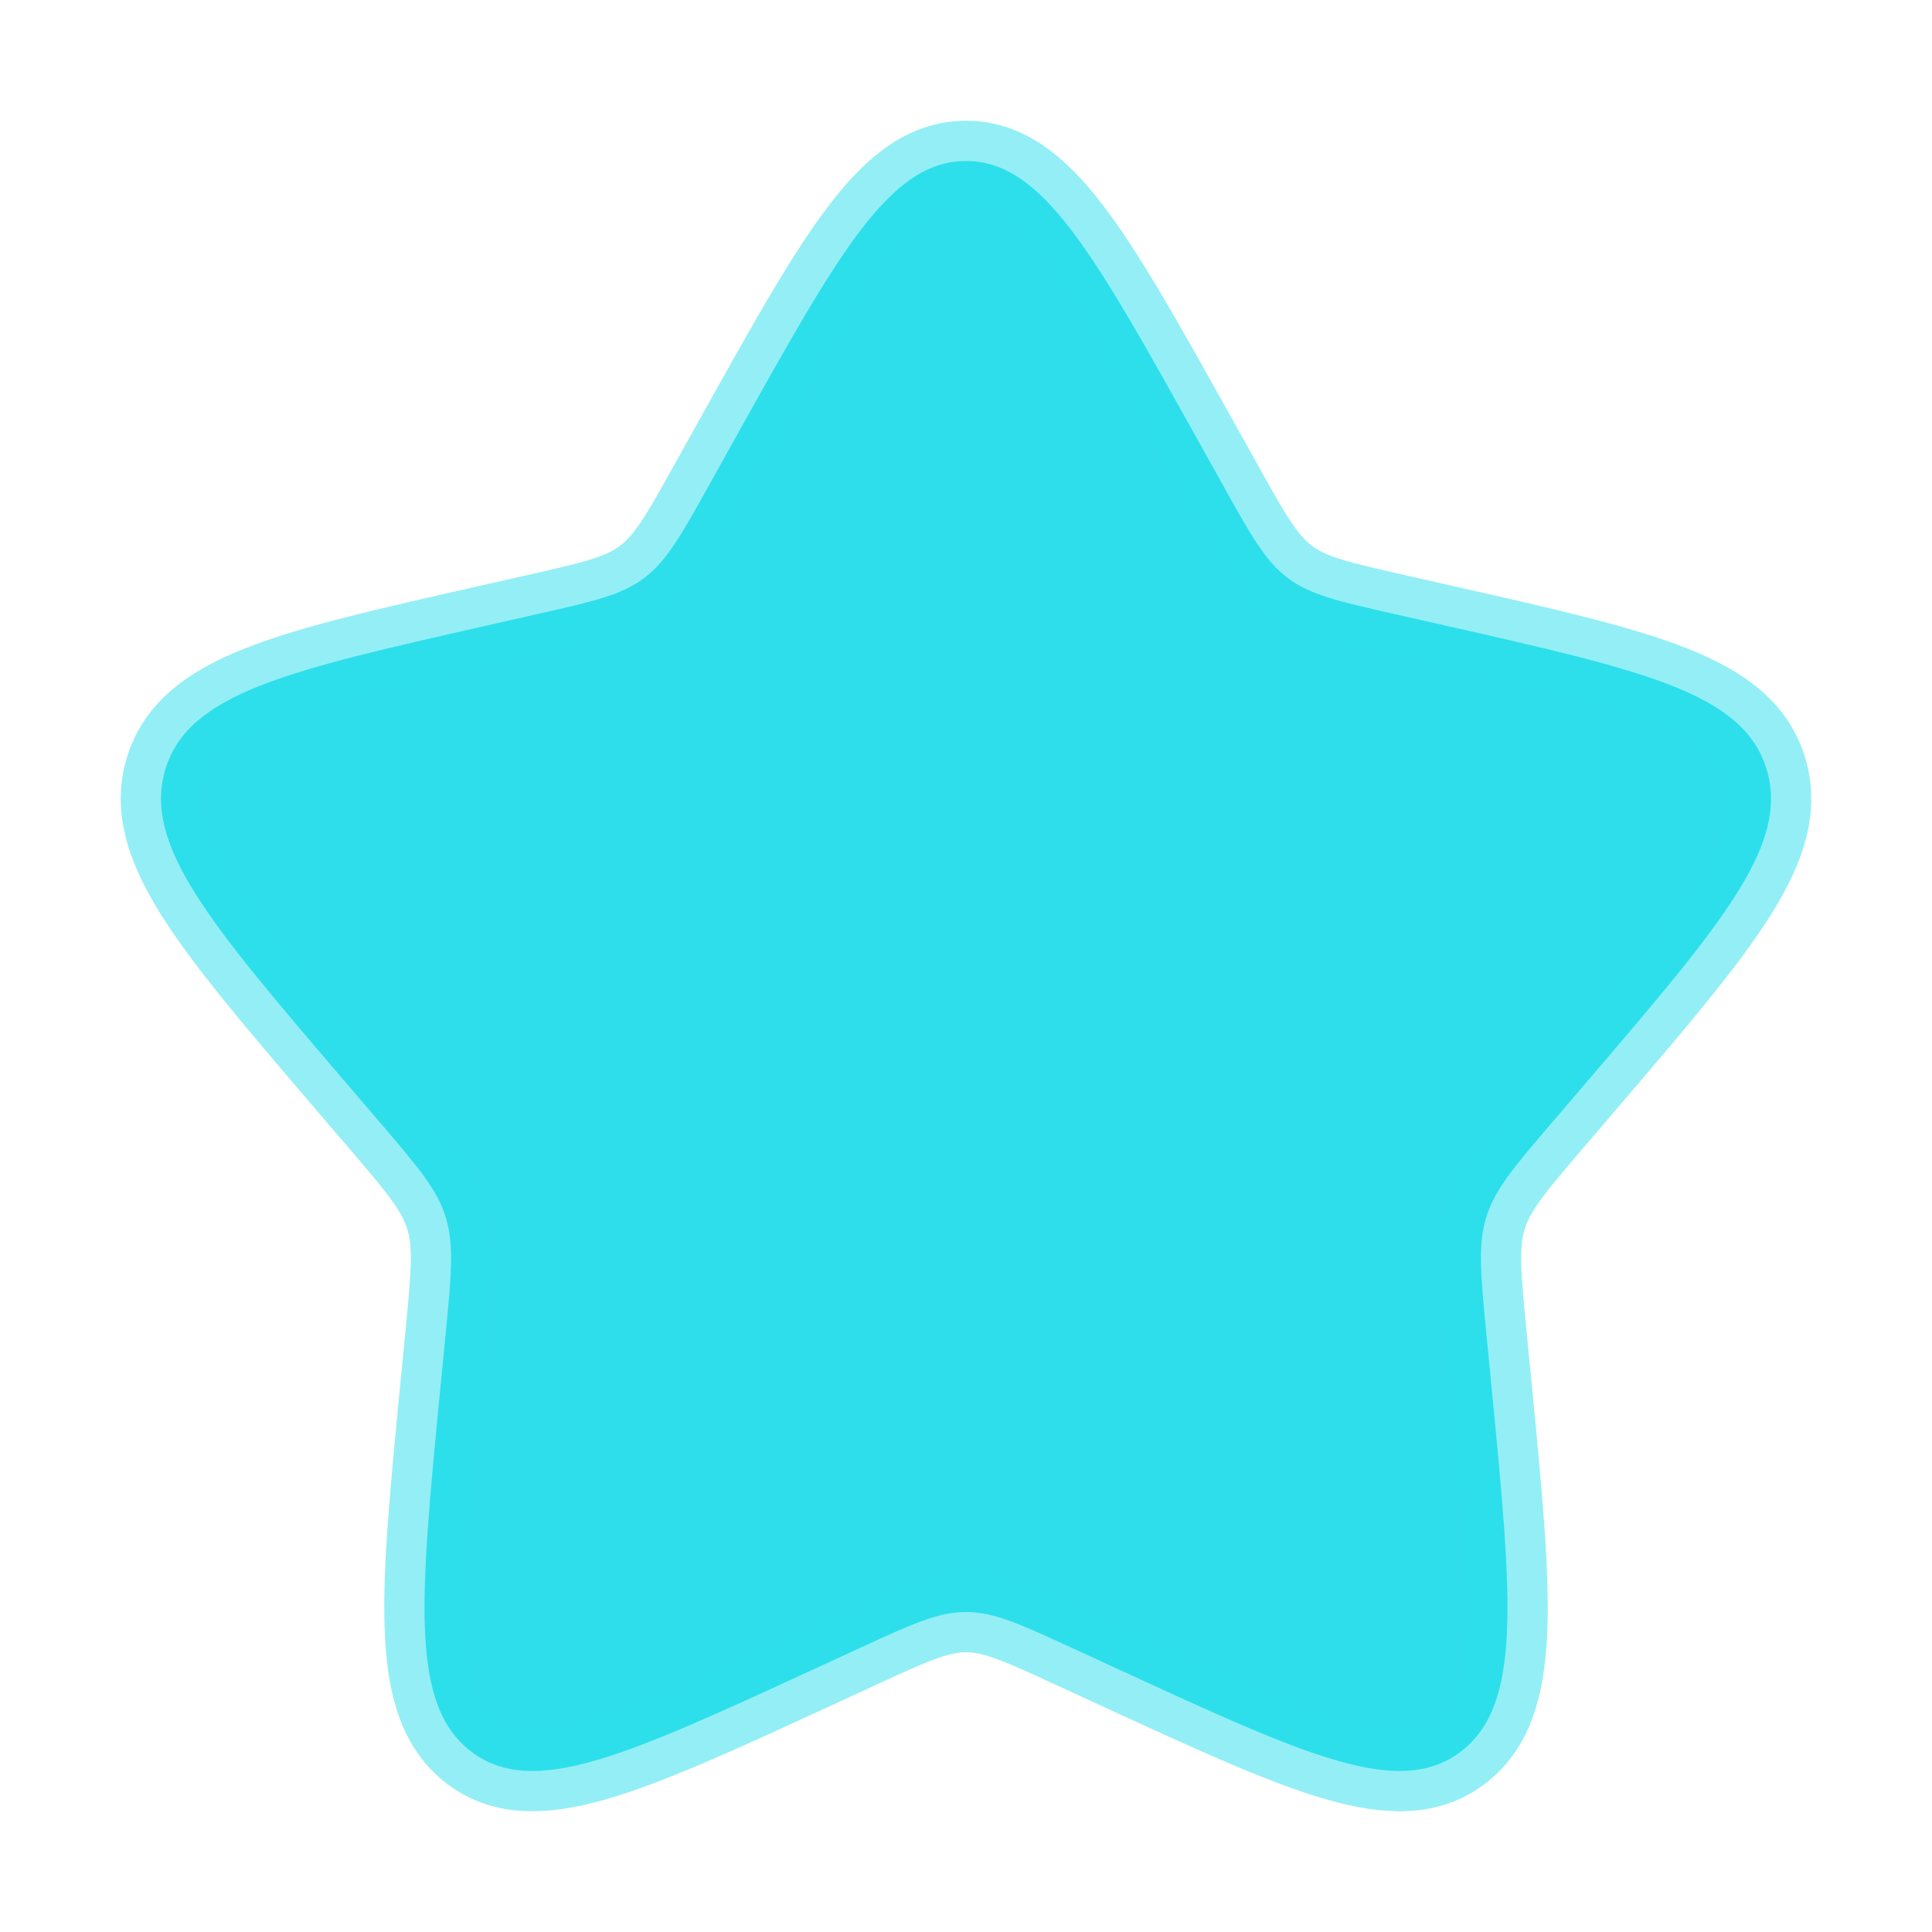
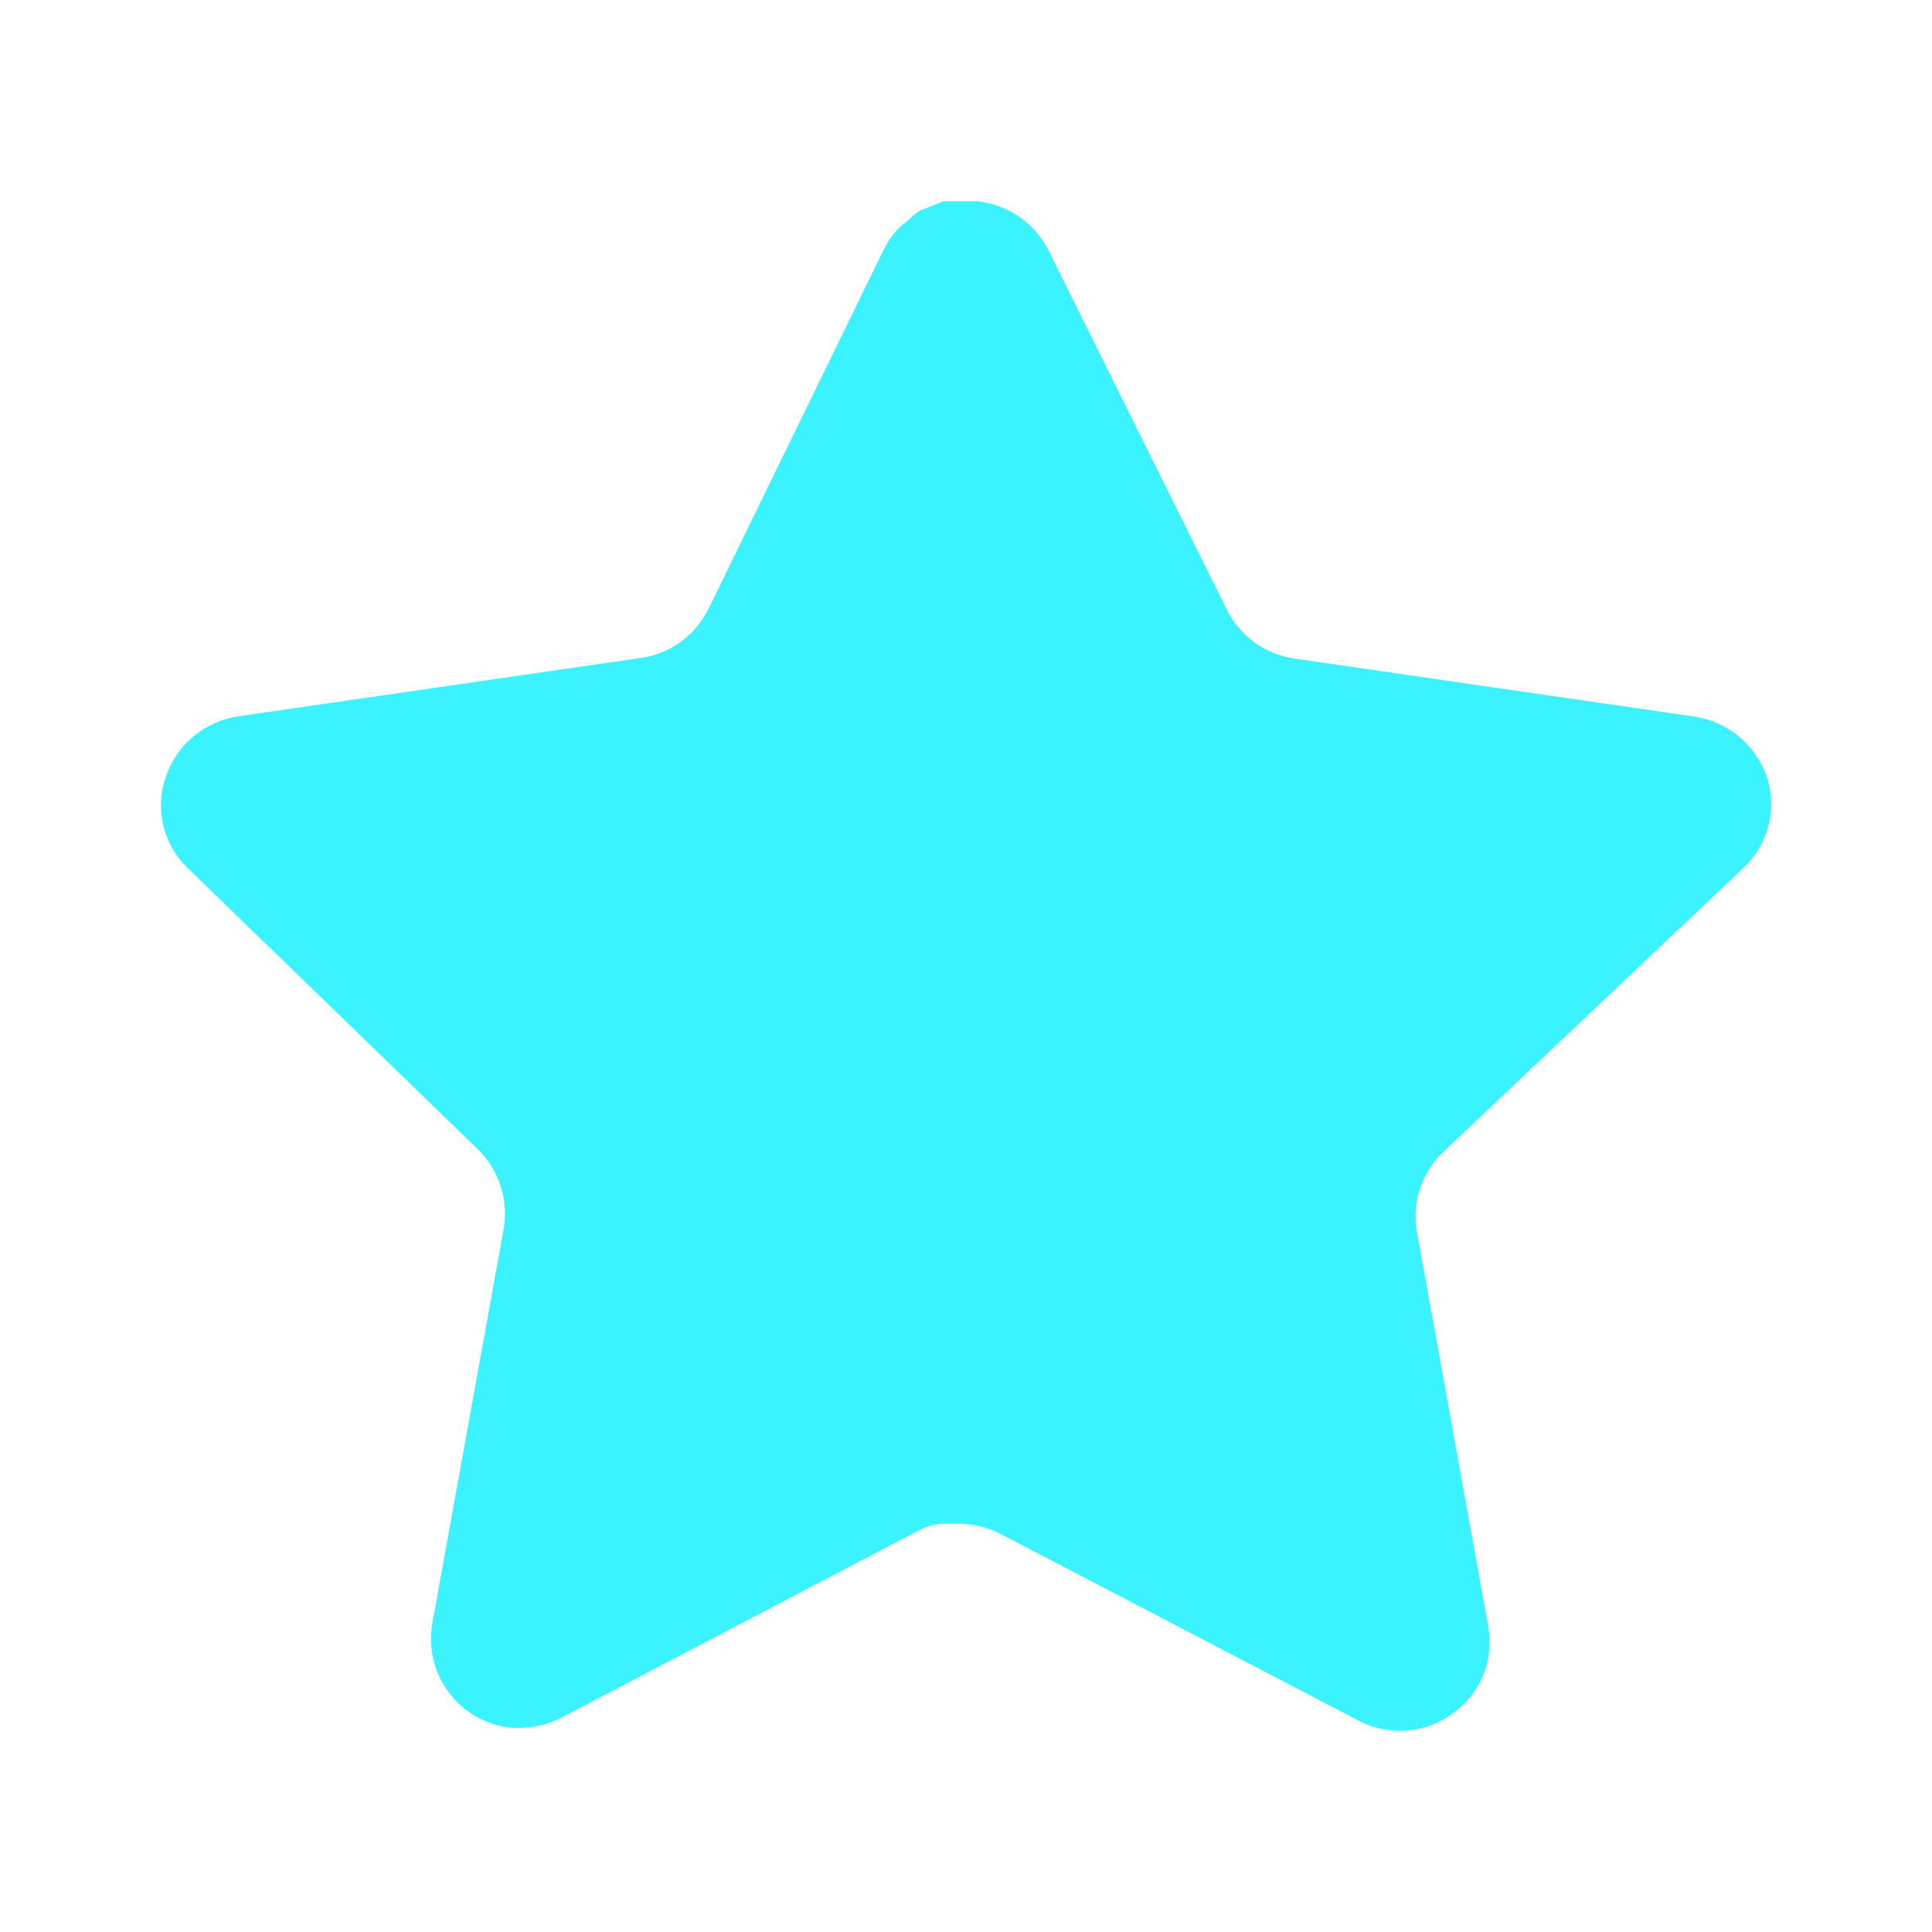
- <svg xmlns="http://www.w3.org/2000/svg" width="25" height="25" viewBox="0 0 24 24" fill="none" stroke="#2edfeb83">
-   <g id="SVGRepo_bgCarrier" stroke-width="0" />
-   <g id="SVGRepo_tracerCarrier" stroke-linecap="round" stroke-linejoin="round" />
-   <g id="SVGRepo_iconCarrier">
-     <path d="M9.153 5.408C10.42 3.136 11.053 2 12 2C12.947 2 13.58 3.136 14.847 5.408L15.175 5.996C15.534 6.642 15.714 6.965 15.995 7.178C16.276 7.391 16.625 7.47 17.324 7.628L17.96 7.772C20.42 8.329 21.65 8.607 21.943 9.548C22.235 10.489 21.397 11.469 19.72 13.43L19.286 13.937C18.81 14.494 18.571 14.773 18.464 15.118C18.357 15.462 18.393 15.834 18.465 16.578L18.531 17.254C18.784 19.871 18.911 21.179 18.145 21.76C17.379 22.342 16.227 21.811 13.924 20.751L13.329 20.477C12.674 20.175 12.347 20.025 12 20.025C11.653 20.025 11.326 20.175 10.671 20.477L10.076 20.751C7.773 21.811 6.621 22.342 5.855 21.76C5.089 21.179 5.216 19.871 5.469 17.254L5.535 16.578C5.607 15.834 5.643 15.462 5.536 15.118C5.429 14.773 5.19 14.494 4.714 13.937L4.28 13.43C2.603 11.469 1.765 10.489 2.057 9.548C2.35 8.607 3.58 8.329 6.04 7.772L6.676 7.628C7.375 7.47 7.724 7.391 8.005 7.178C8.286 6.965 8.466 6.642 8.825 5.996L9.153 5.408Z" fill="#2edfeb" />
+ <svg xmlns="http://www.w3.org/2000/svg" width="24px" height="24px" viewBox="0 0 24 24" version="1.1">
+   <g id="Star" stroke="none" stroke-width="1" fill="none" fill-rule="evenodd">
+     <g id="Star" transform="translate(1.999624, 2.5001)" fill="#3bf2ff" fill-rule="nonzero">
+       <path d="M15.919,11.82 C15.66,12.071 15.541,12.434 15.6,12.79 L16.489,17.71 C16.564,18.127 16.388,18.549 16.039,18.79 C15.697,19.04 15.242,19.07 14.869,18.87 L10.44,16.56 C10.286,16.478 10.115,16.434 9.94,16.429 L9.669,16.429 C9.575,16.443 9.483,16.473 9.399,16.519 L4.969,18.84 C4.75,18.95 4.502,18.989 4.259,18.95 C3.667,18.838 3.272,18.274 3.369,17.679 L4.259,12.759 C4.318,12.4 4.199,12.035 3.94,11.78 L0.329,8.28 C0.027,7.987 -0.078,7.547 0.06,7.15 C0.194,6.754 0.536,6.465 0.949,6.4 L5.919,5.679 C6.297,5.64 6.629,5.41 6.799,5.07 L8.989,0.58 C9.041,0.48 9.108,0.388 9.189,0.31 L9.279,0.24 C9.326,0.188 9.38,0.145 9.44,0.11 L9.549,0.07 L9.719,5.32907052e-15 L10.14,5.32907052e-15 C10.516,0.039 10.847,0.264 11.02,0.6 L13.239,5.07 C13.399,5.397 13.71,5.624 14.069,5.679 L19.039,6.4 C19.459,6.46 19.81,6.75 19.949,7.15 C20.08,7.551 19.967,7.991 19.659,8.28 L15.919,11.82 Z" />
+     </g>
  </g>
</svg>
